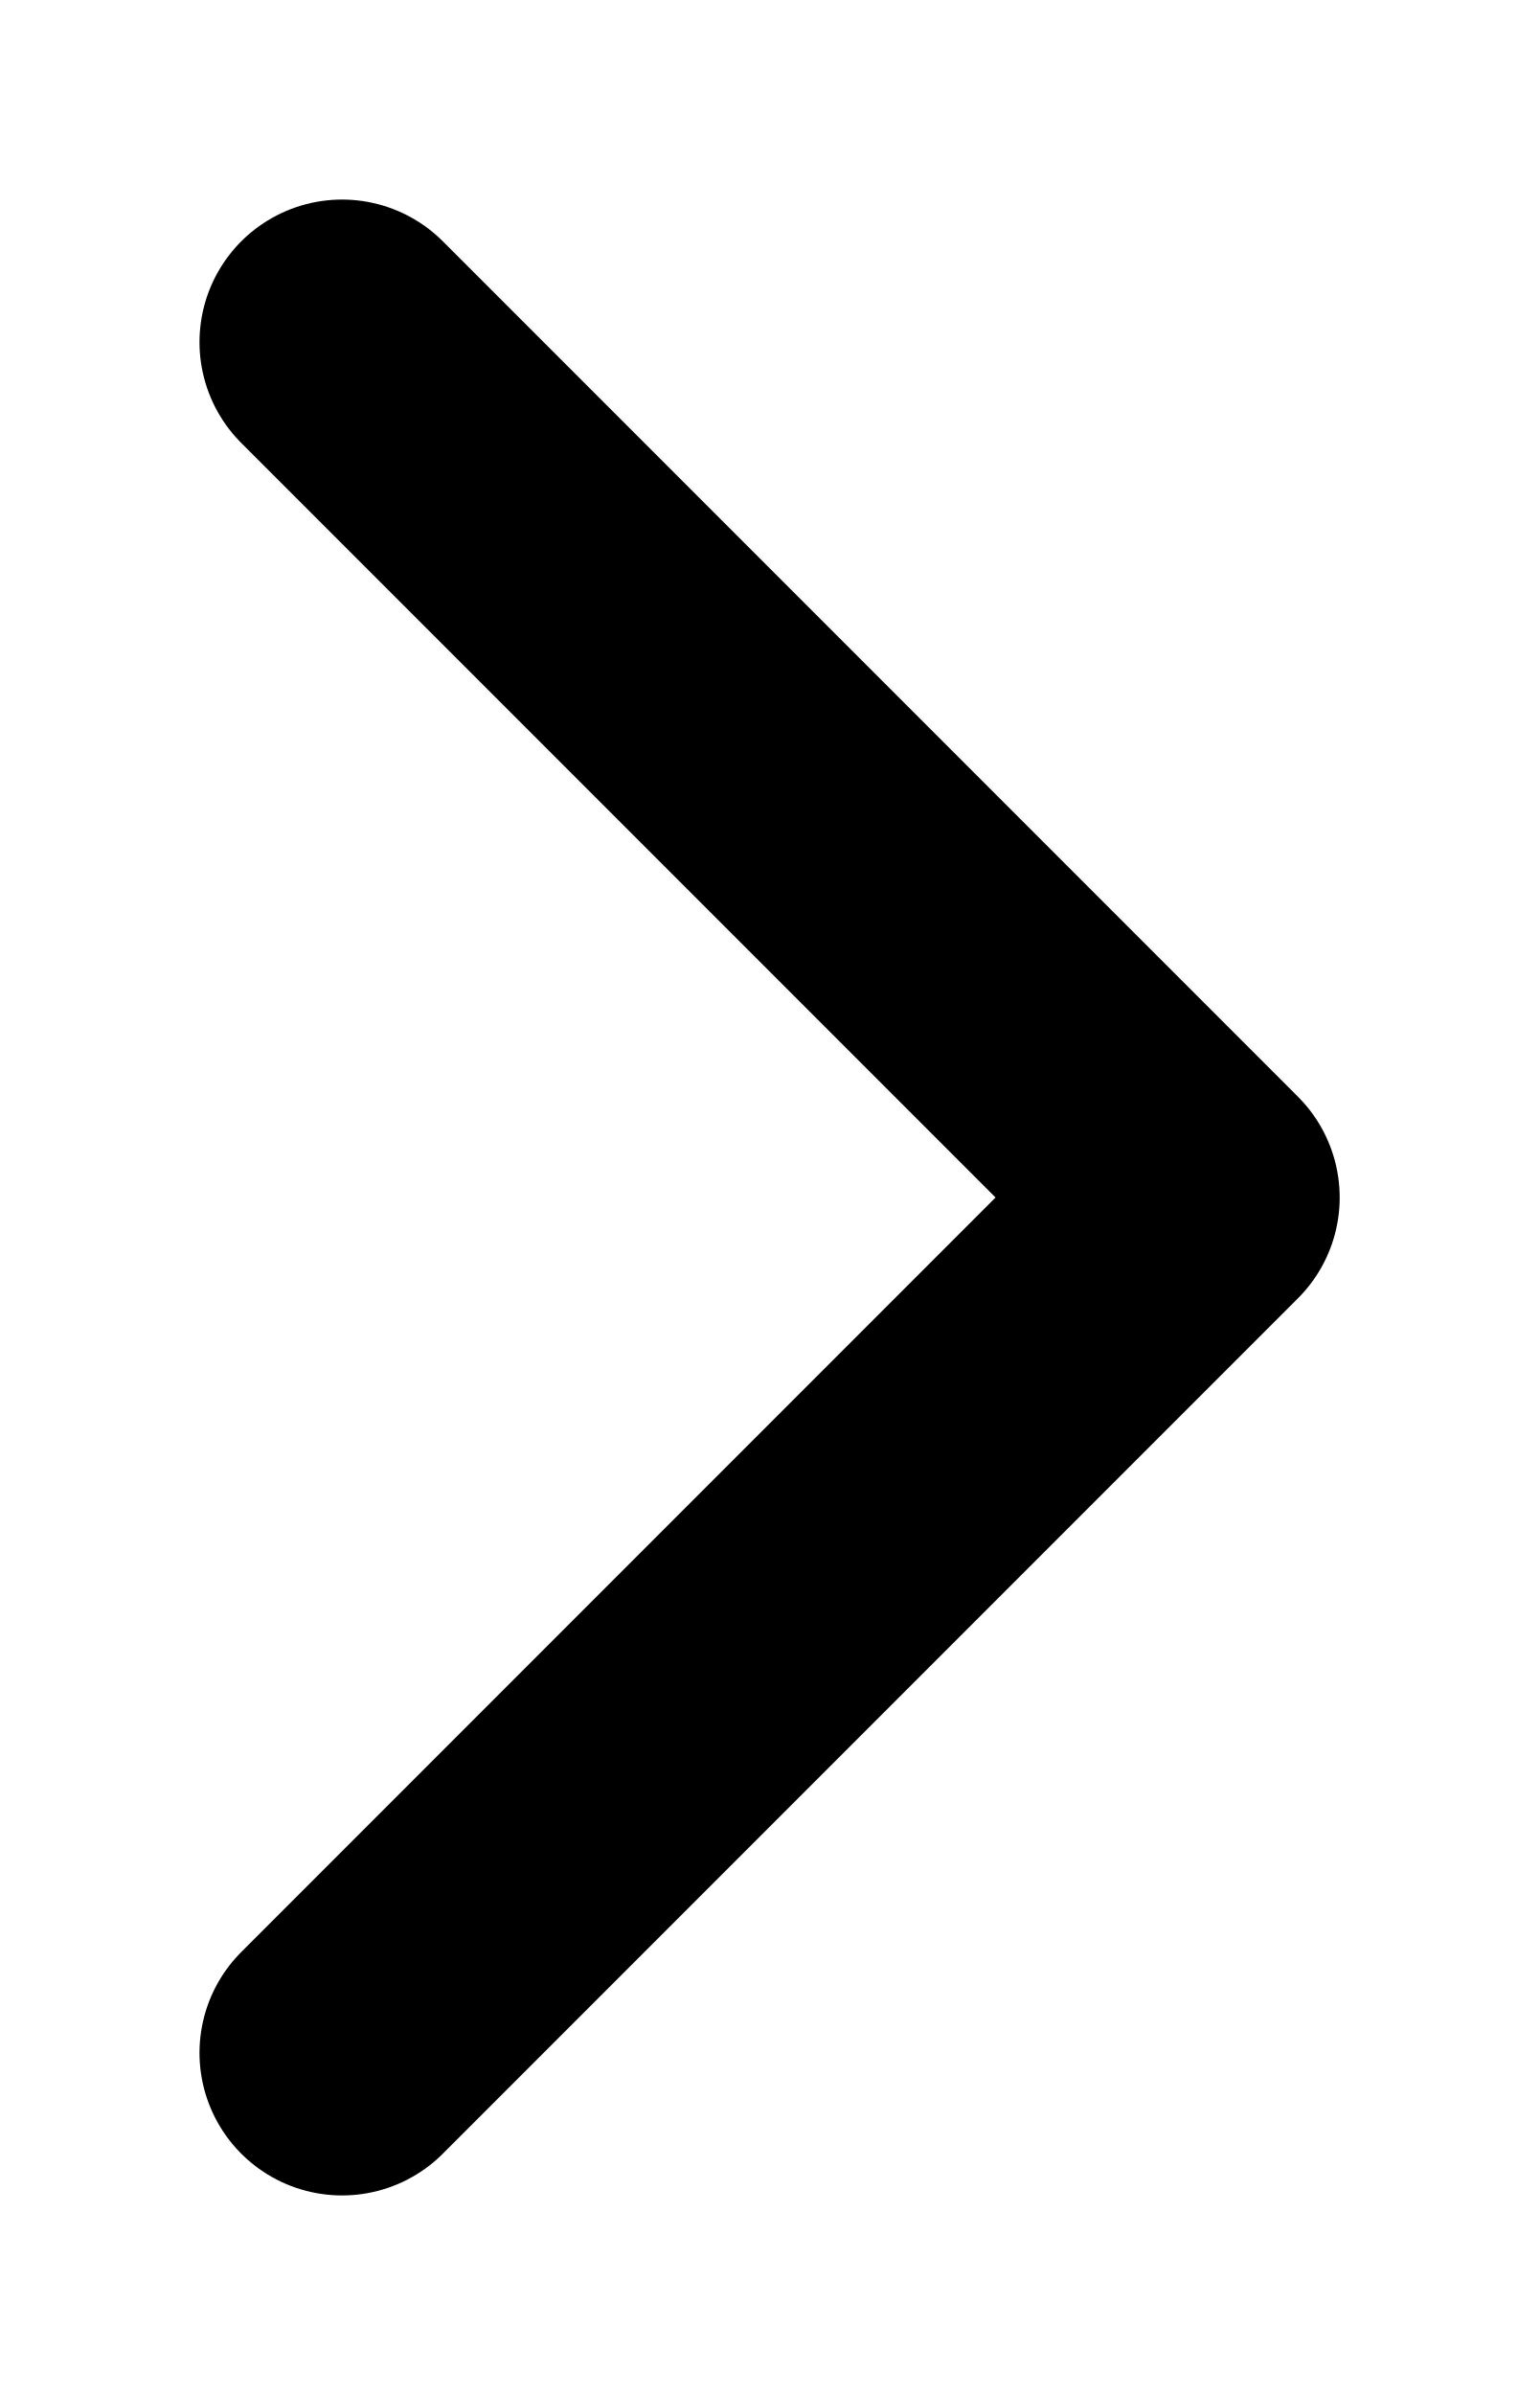
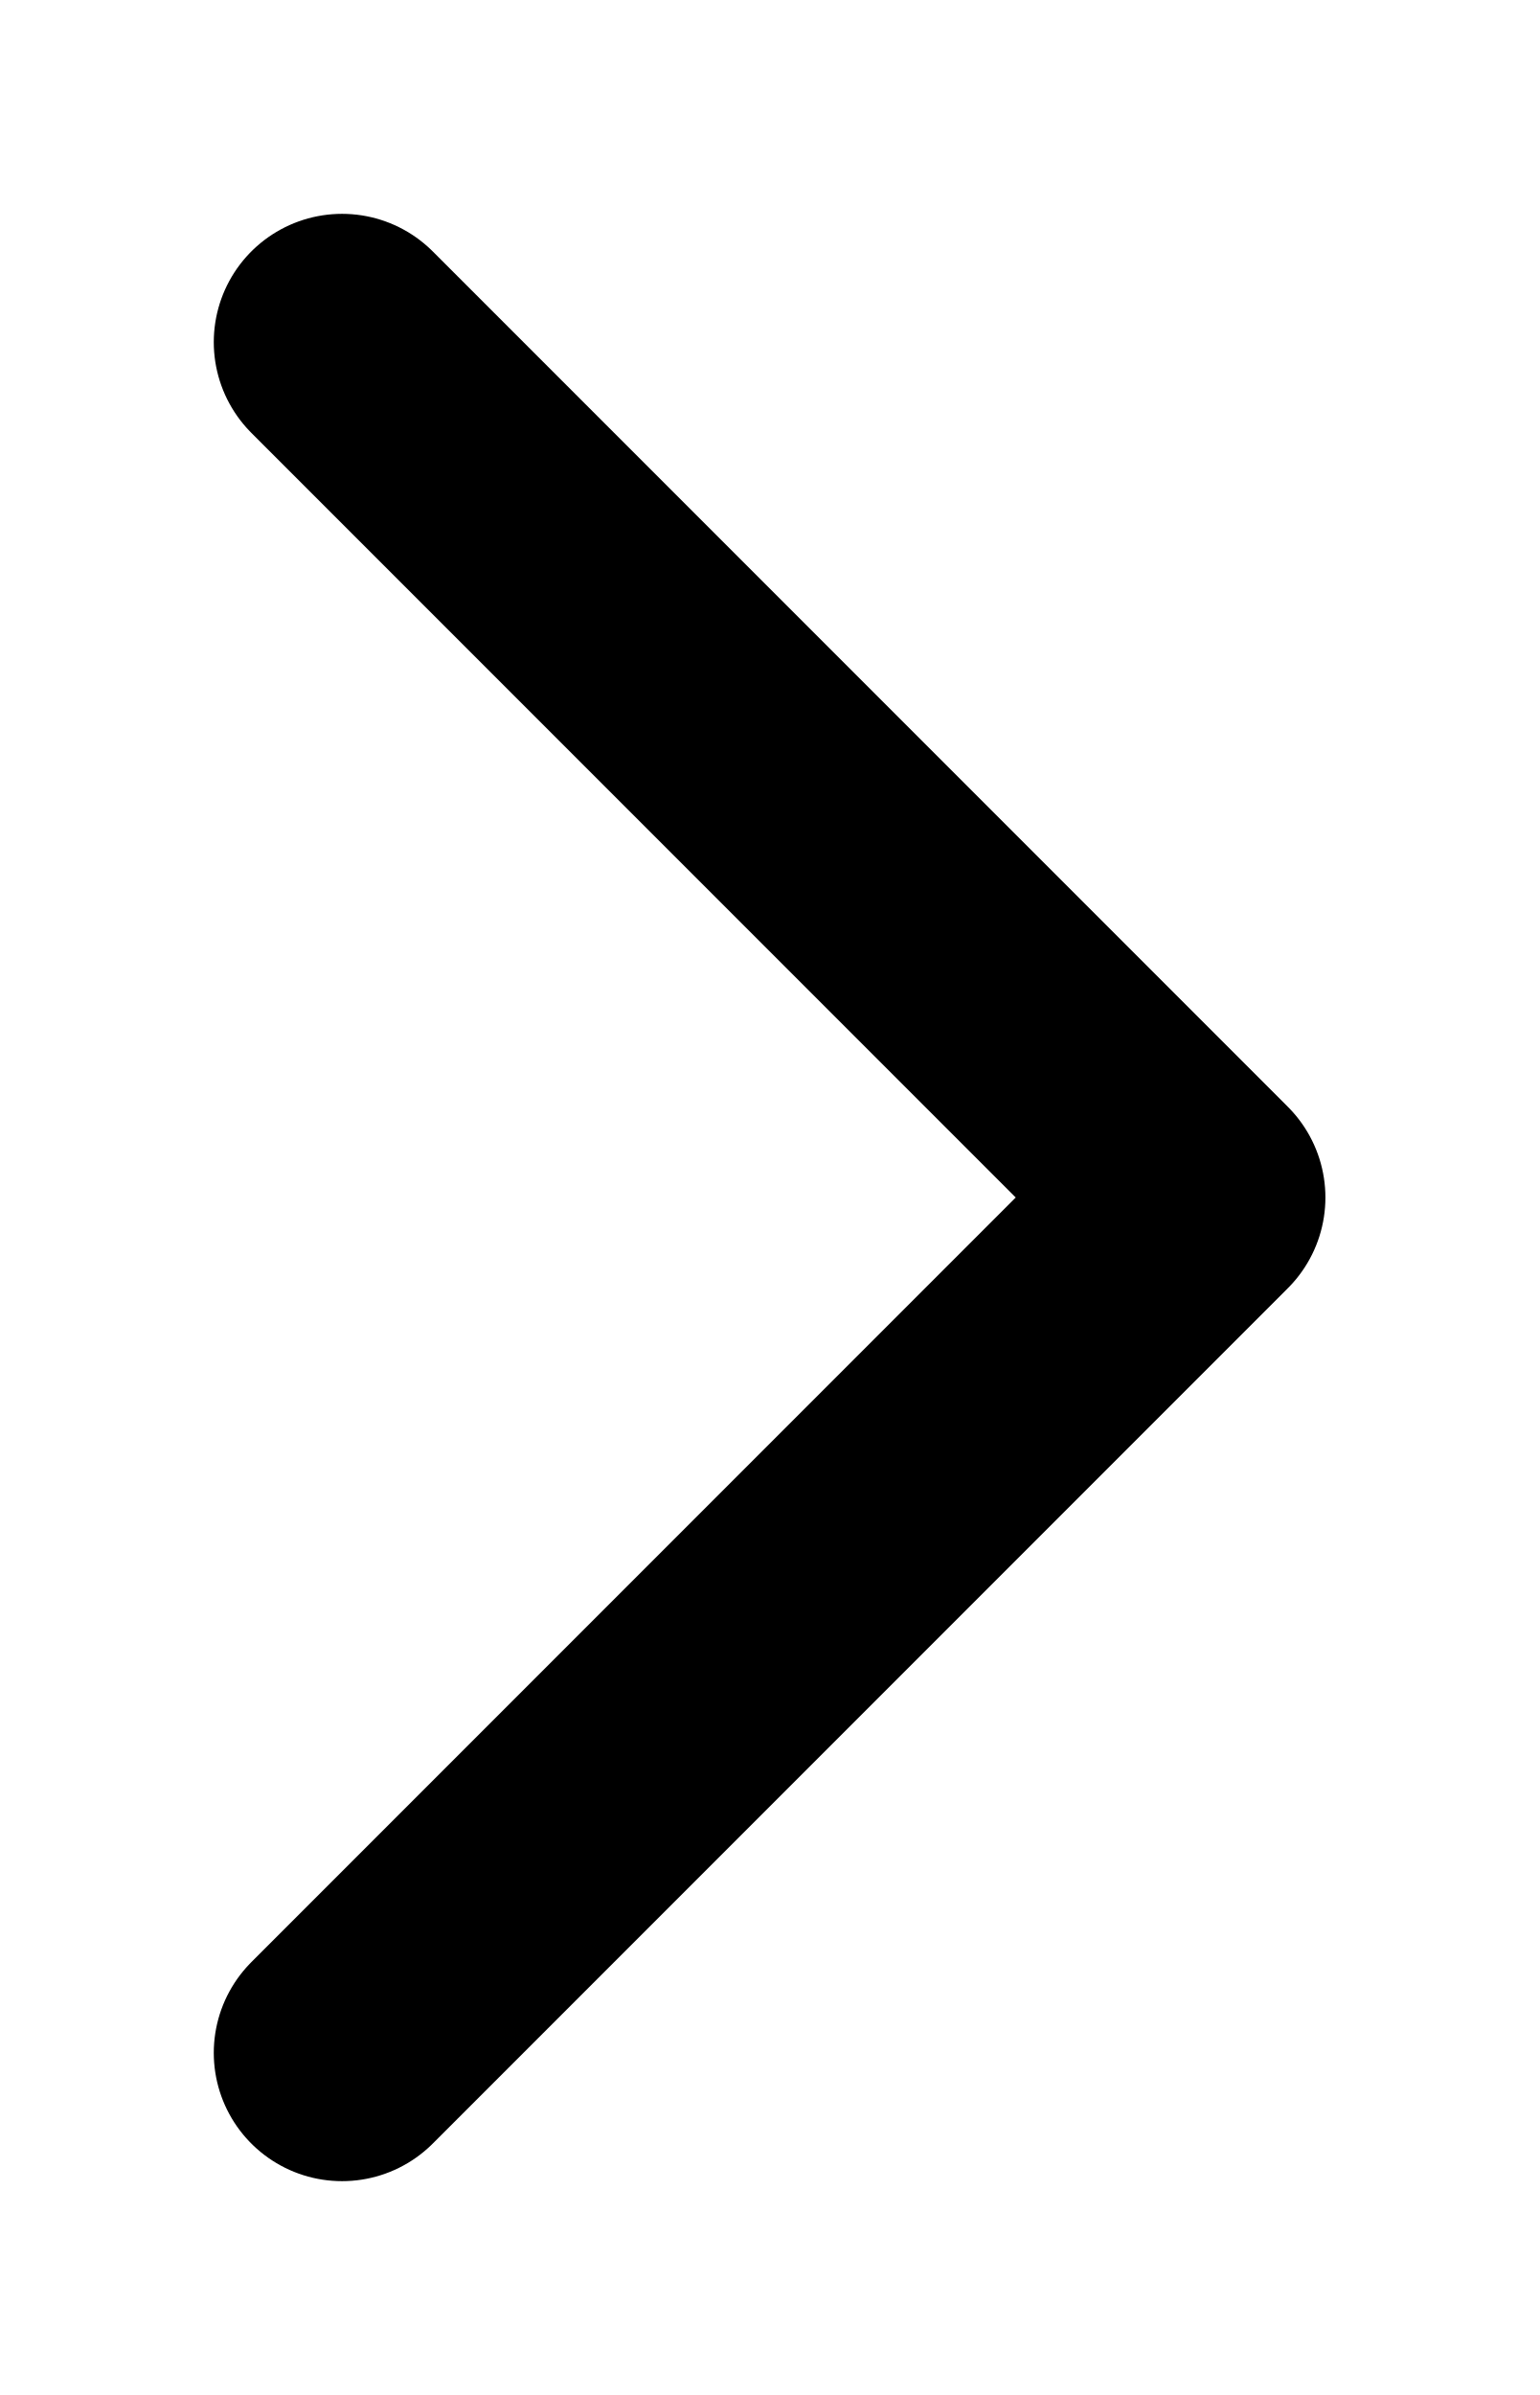
<svg xmlns="http://www.w3.org/2000/svg" width="9" height="14" viewBox="0 0 9 14" fill="none">
-   <path d="M2 12L7 7L2 2" stroke="black" stroke-width="1.667" stroke-linecap="round" stroke-linejoin="round" />
+   <path d="M2 12L7 7L2 2" stroke="black" stroke-width="1.5" stroke-linecap="round" stroke-linejoin="round" />
</svg>
